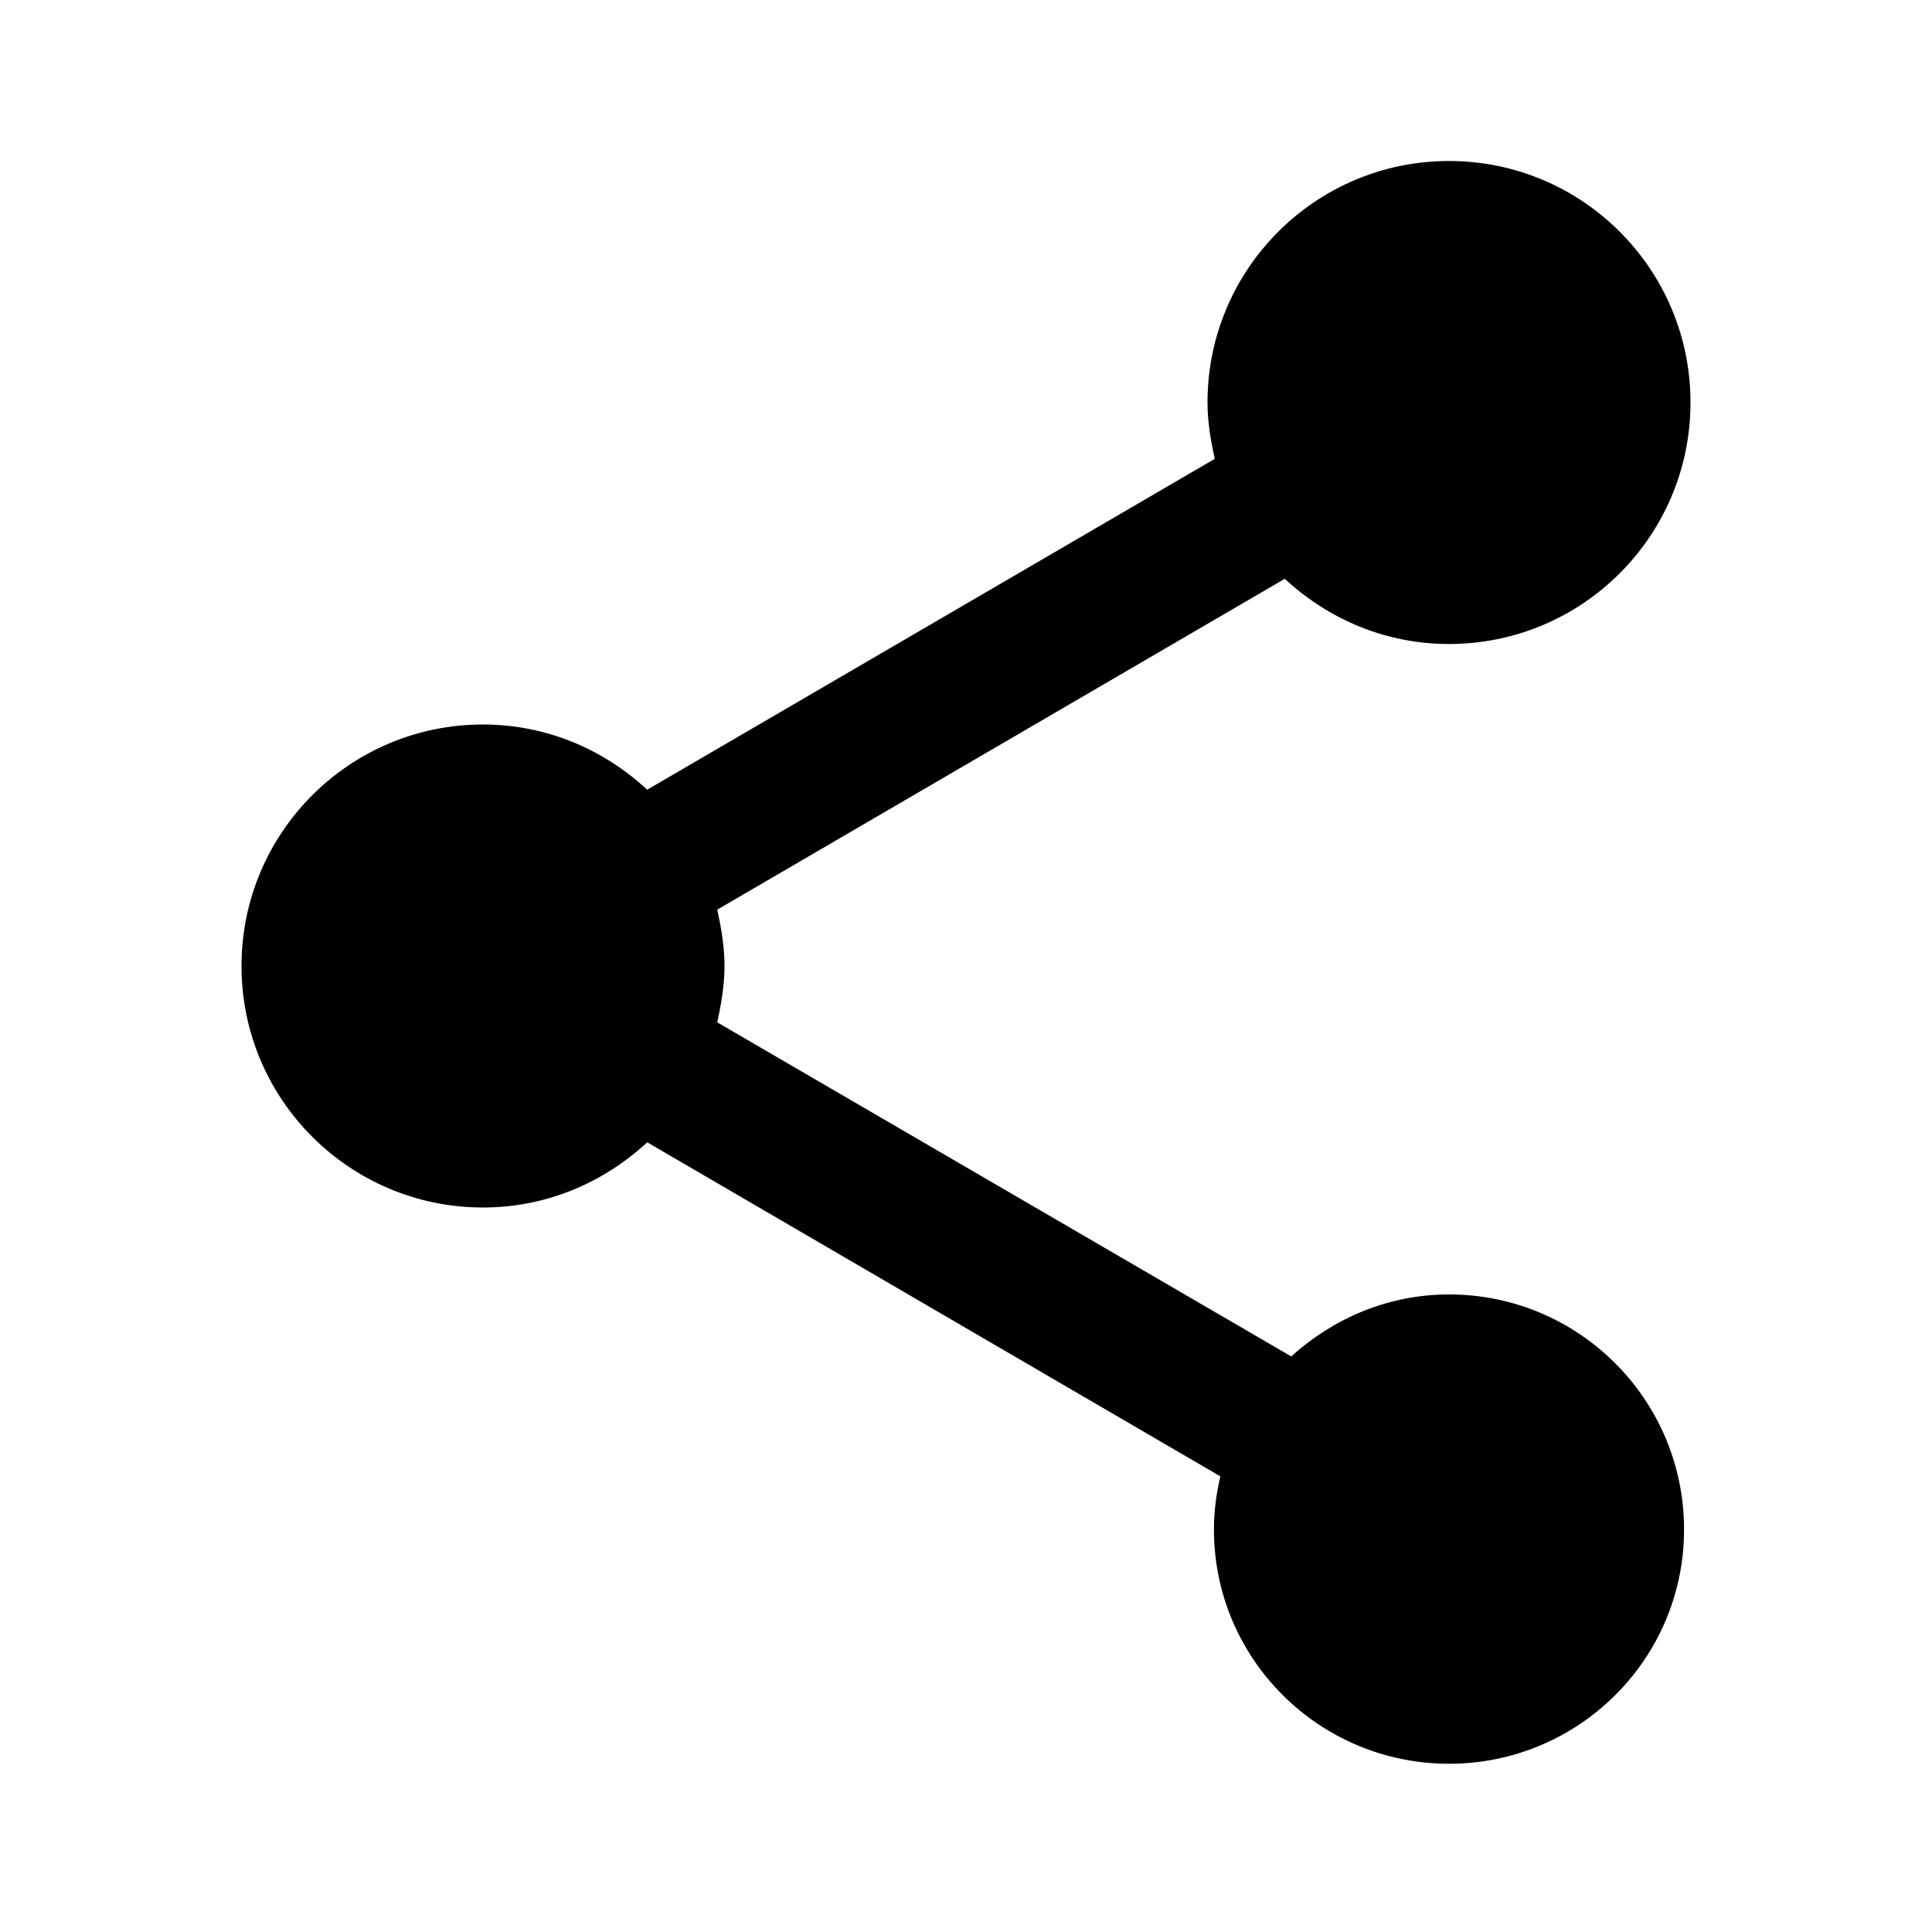
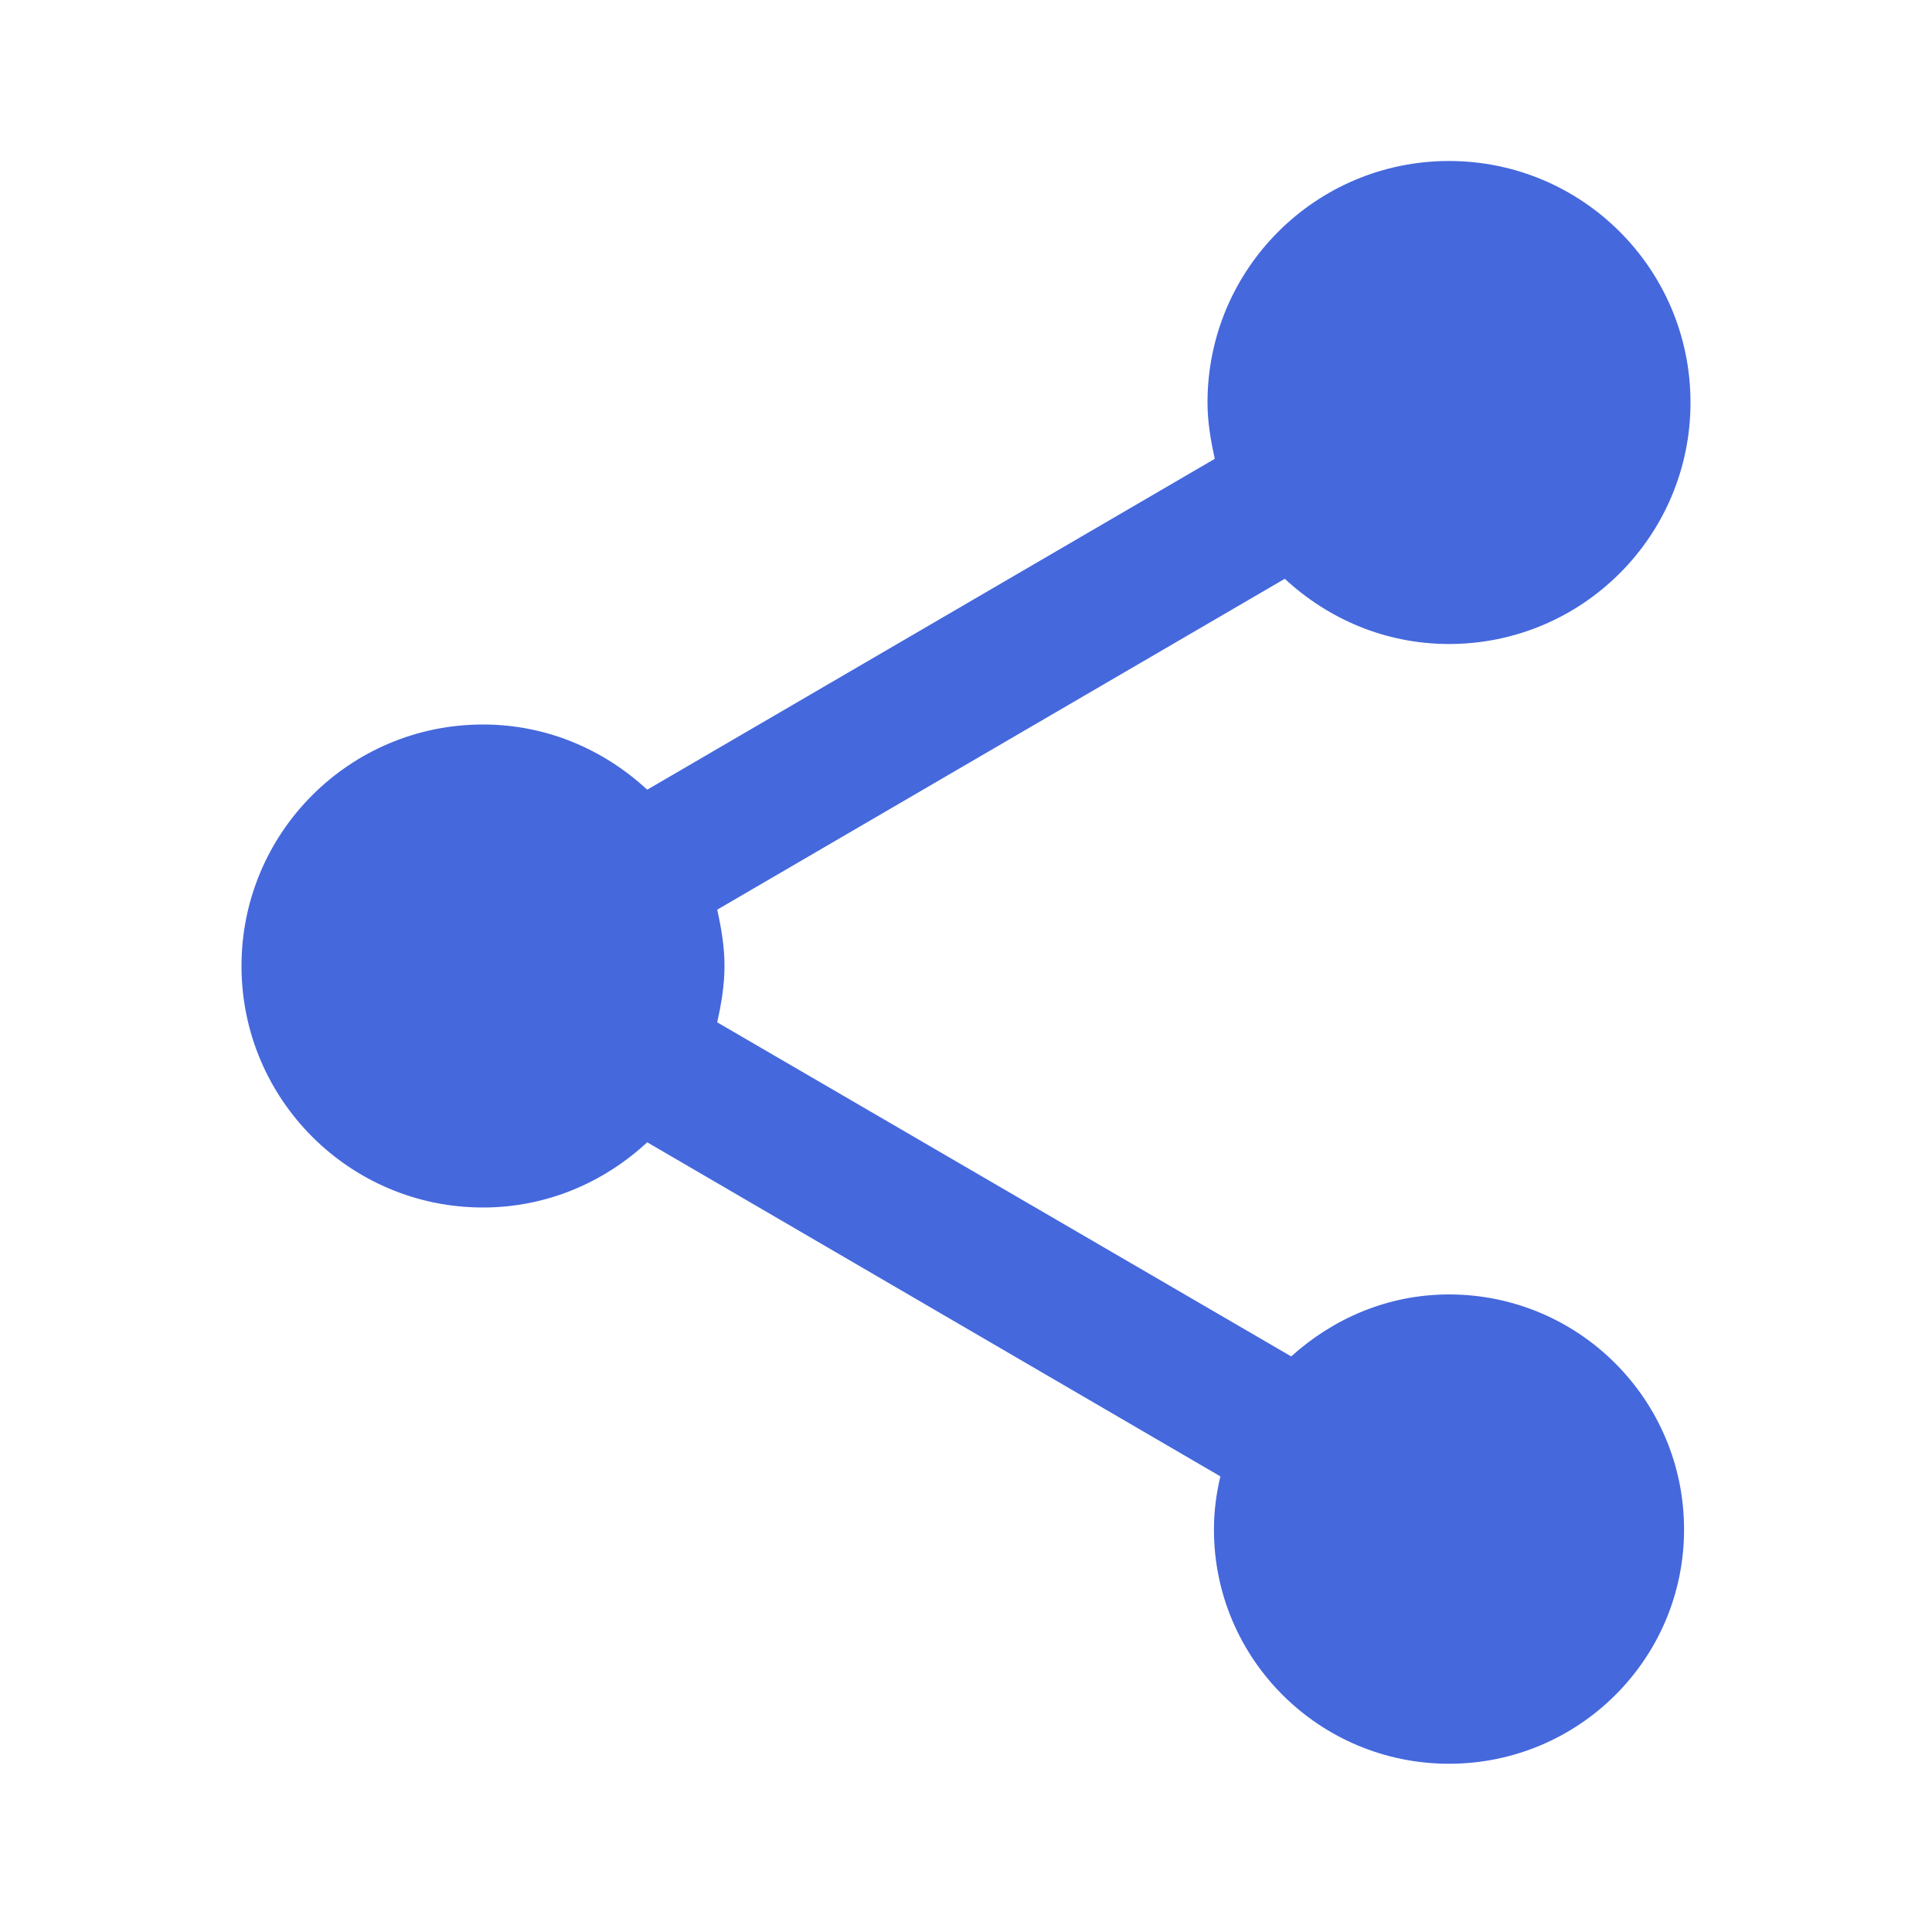
<svg xmlns="http://www.w3.org/2000/svg" viewBox="0 0 24 24">
-   <path d="M18,16.08C17.24,16.08 16.56,16.38 16.04,16.85L8.91,12.7C8.96,12.47 9,12.24 9,12C9,11.76 8.96,11.53 8.91,11.3L15.96,7.19C16.5,7.69 17.21,8 18,8A3,3 0 0,0 21,5A3,3 0 0,0 18,2A3,3 0 0,0 15,5C15,5.24 15.04,5.47 15.09,5.7L8.04,9.81C7.5,9.31 6.79,9 6,9A3,3 0 0,0 3,12A3,3 0 0,0 6,15C6.79,15 7.5,14.69 8.04,14.19L15.16,18.34C15.11,18.55 15.08,18.77 15.08,19C15.08,20.61 16.39,21.91 18,21.91C19.61,21.91 20.92,20.61 20.92,19A2.92,2.92 0 0,0 18,16.08Z" />
+   <path fill="#4568dc" d="M18,16.08C17.24,16.08 16.56,16.38 16.04,16.85L8.91,12.7C8.96,12.47 9,12.24 9,12C9,11.76 8.96,11.53 8.91,11.3L15.96,7.19C16.5,7.69 17.21,8 18,8A3,3 0 0,0 21,5A3,3 0 0,0 18,2A3,3 0 0,0 15,5C15,5.24 15.04,5.47 15.09,5.7L8.04,9.81C7.5,9.31 6.79,9 6,9A3,3 0 0,0 3,12A3,3 0 0,0 6,15C6.79,15 7.5,14.69 8.04,14.19L15.16,18.34C15.11,18.55 15.08,18.77 15.08,19C15.08,20.61 16.39,21.91 18,21.91C19.61,21.91 20.92,20.61 20.92,19A2.92,2.92 0 0,0 18,16.08Z" />
</svg>
